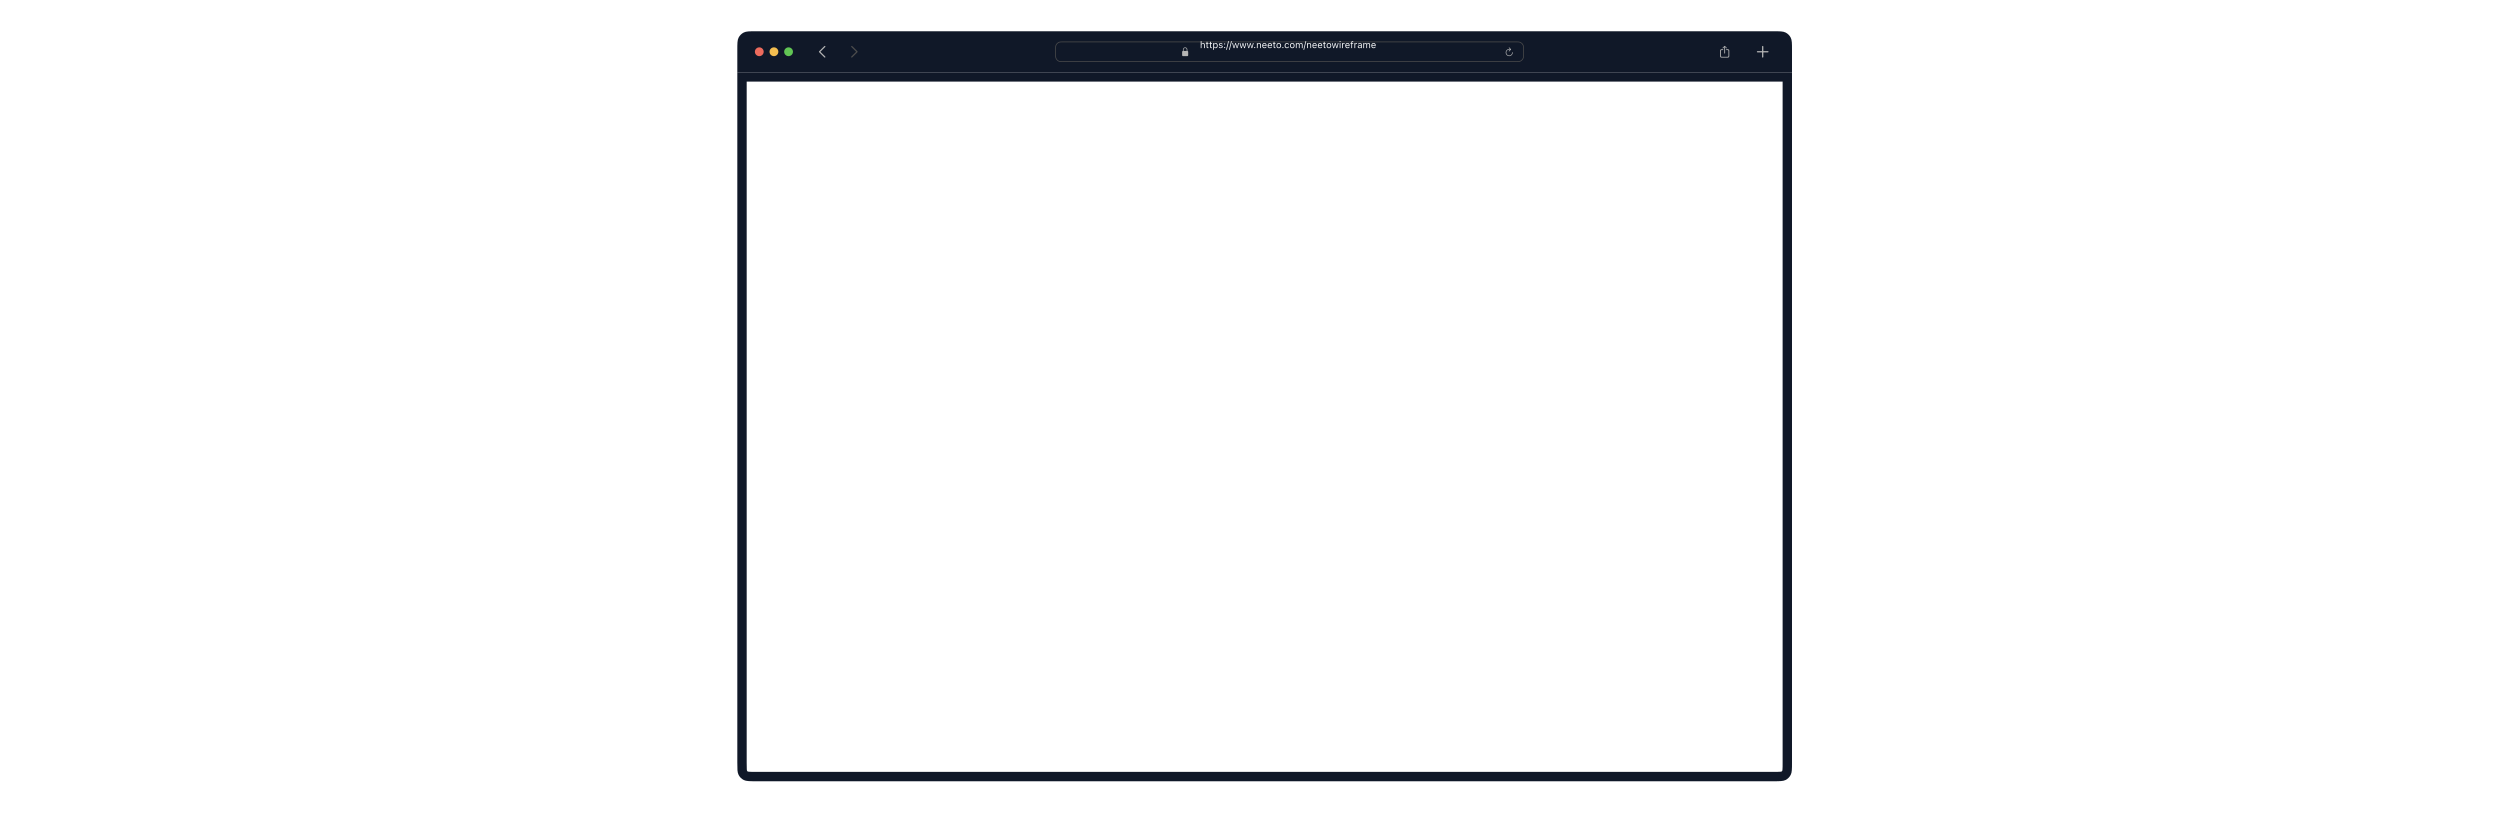
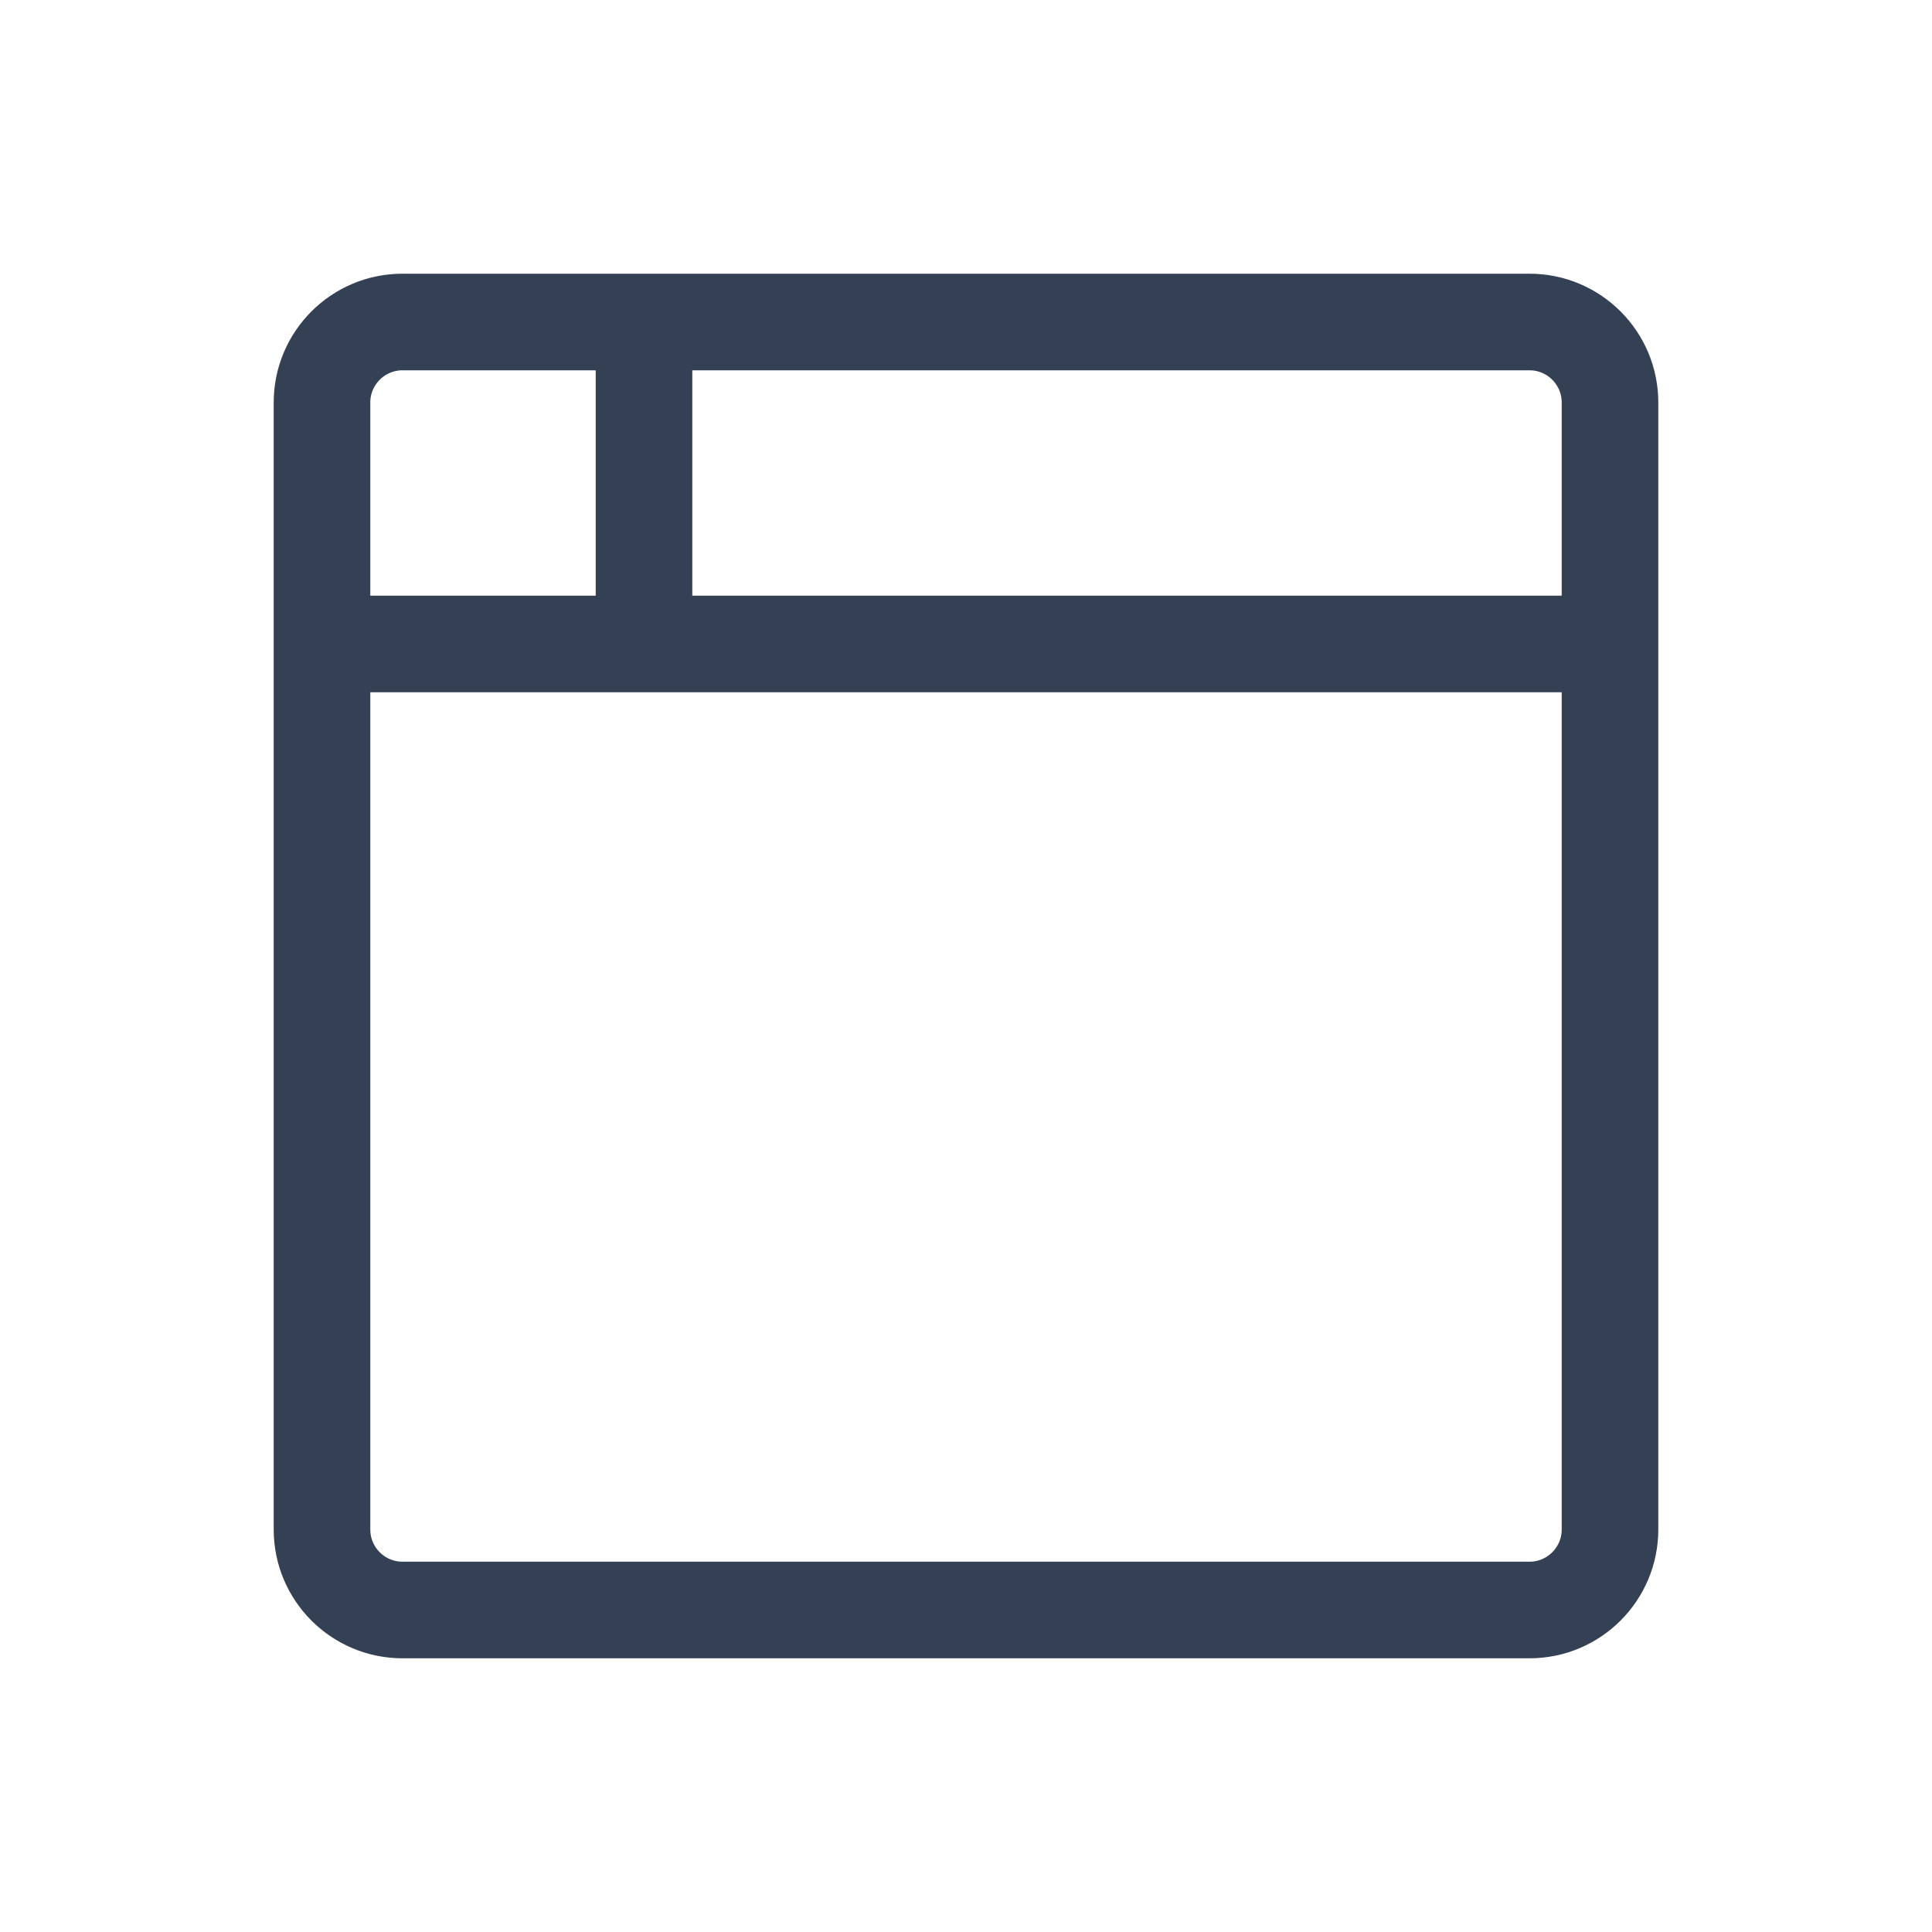
- <svg xmlns="http://www.w3.org/2000/svg" width="80" height="26" viewBox="0 0 80 26" fill="none">
-   <path d="M23.594 1.6C23.594 1.39 23.594 1.285 23.635 1.205C23.671 1.134 23.728 1.077 23.799 1.041C23.879 1 23.984 1 24.194 1H56.744C56.954 1 57.059 1 57.139 1.041C57.21 1.077 57.267 1.134 57.303 1.205C57.344 1.285 57.344 1.39 57.344 1.6V2.312H23.594V1.6Z" fill="#101828" data-dark-mode-color="true" />
-   <circle cx="24.297" cy="1.656" r="0.141" fill="#ED6B5D" data-dark-mode-color="true" />
-   <circle cx="24.766" cy="1.656" r="0.141" fill="#F4BE50" data-dark-mode-color="true" />
-   <circle cx="25.234" cy="1.656" r="0.141" fill="#61C554" data-dark-mode-color="true" />
-   <path d="M26.205 1.656C26.205 1.662 26.207 1.666 26.211 1.67L26.38 1.838C26.384 1.842 26.388 1.844 26.394 1.844C26.405 1.844 26.414 1.835 26.414 1.824C26.414 1.818 26.411 1.814 26.408 1.81L26.252 1.656L26.408 1.502C26.411 1.499 26.414 1.494 26.414 1.488C26.414 1.477 26.405 1.469 26.394 1.469C26.388 1.469 26.384 1.471 26.38 1.474L26.211 1.642C26.207 1.646 26.205 1.651 26.205 1.656Z" fill="#B5B5B5" data-dark-mode-color="true" />
-   <path d="M27.445 1.656C27.445 1.651 27.443 1.646 27.439 1.642L27.27 1.474C27.266 1.471 27.261 1.469 27.255 1.469C27.244 1.469 27.236 1.477 27.236 1.488C27.236 1.494 27.238 1.499 27.241 1.502L27.397 1.656L27.241 1.81C27.238 1.814 27.236 1.818 27.236 1.824C27.236 1.835 27.244 1.844 27.255 1.844C27.261 1.844 27.266 1.842 27.27 1.838L27.439 1.67C27.443 1.666 27.445 1.662 27.445 1.656Z" fill="#4D4D4D" data-dark-mode-color="true" />
-   <path d="M33.777 1.628C33.777 1.575 33.777 1.537 33.78 1.506C33.782 1.475 33.787 1.454 33.797 1.436C33.813 1.403 33.84 1.376 33.873 1.359C33.891 1.35 33.913 1.345 33.943 1.342C33.974 1.34 34.013 1.34 34.066 1.34H48.466C48.518 1.34 48.557 1.34 48.588 1.342C48.618 1.345 48.64 1.35 48.658 1.359C48.691 1.376 48.718 1.403 48.735 1.436C48.744 1.454 48.749 1.475 48.751 1.506C48.754 1.537 48.754 1.575 48.754 1.628V1.684C48.754 1.737 48.754 1.776 48.751 1.807C48.749 1.837 48.744 1.859 48.735 1.877C48.718 1.91 48.691 1.937 48.658 1.954C48.64 1.963 48.618 1.968 48.588 1.97C48.557 1.973 48.518 1.973 48.466 1.973H34.066C34.013 1.973 33.974 1.973 33.943 1.97C33.913 1.968 33.891 1.963 33.873 1.954C33.84 1.937 33.813 1.91 33.797 1.877C33.787 1.859 33.782 1.837 33.78 1.807C33.777 1.776 33.777 1.737 33.777 1.684V1.628Z" stroke="#4D4D4D" stroke-width="0.023" data-dark-mode-color="true" />
-   <path d="M37.86 1.797H37.99C38.011 1.797 38.022 1.785 38.022 1.763V1.664C38.022 1.641 38.011 1.63 37.99 1.63H37.86C37.839 1.63 37.828 1.641 37.828 1.664V1.763C37.828 1.785 37.839 1.797 37.86 1.797ZM37.853 1.641H37.875V1.593C37.875 1.556 37.898 1.537 37.925 1.537C37.951 1.537 37.974 1.556 37.974 1.593V1.641H37.997V1.596C37.997 1.542 37.962 1.516 37.925 1.516C37.888 1.516 37.853 1.542 37.853 1.596V1.641Z" fill="#B5B5B5" data-dark-mode-color="true" />
-   <path d="M38.423 1.54V1.316H38.449V1.403H38.451C38.456 1.395 38.461 1.388 38.469 1.384C38.477 1.379 38.486 1.376 38.498 1.376C38.51 1.376 38.52 1.379 38.529 1.383C38.537 1.388 38.543 1.395 38.548 1.403C38.552 1.412 38.554 1.423 38.554 1.436V1.54H38.528V1.442C38.528 1.428 38.525 1.417 38.519 1.41C38.513 1.403 38.504 1.399 38.491 1.399C38.482 1.399 38.475 1.401 38.469 1.405C38.462 1.408 38.458 1.414 38.454 1.42C38.451 1.427 38.449 1.435 38.449 1.445V1.54H38.423ZM38.658 1.541C38.642 1.541 38.63 1.537 38.622 1.531C38.615 1.524 38.611 1.513 38.611 1.498V1.401H38.586V1.379H38.611V1.338H38.638V1.379H38.673V1.401H38.638V1.491C38.638 1.501 38.64 1.508 38.643 1.512C38.647 1.516 38.653 1.518 38.661 1.518C38.663 1.518 38.665 1.518 38.667 1.518C38.669 1.518 38.671 1.517 38.673 1.517V1.539C38.671 1.54 38.668 1.54 38.666 1.54C38.663 1.541 38.661 1.541 38.658 1.541ZM38.769 1.541C38.752 1.541 38.74 1.537 38.733 1.531C38.726 1.524 38.722 1.513 38.722 1.498V1.401H38.697V1.379H38.722V1.338H38.749V1.379H38.784V1.401H38.749V1.491C38.749 1.501 38.751 1.508 38.754 1.512C38.758 1.516 38.764 1.518 38.772 1.518C38.774 1.518 38.776 1.518 38.778 1.518C38.779 1.518 38.781 1.517 38.784 1.517V1.539C38.781 1.54 38.779 1.54 38.776 1.54C38.774 1.541 38.771 1.541 38.769 1.541ZM38.822 1.593V1.379H38.848V1.405H38.851C38.854 1.399 38.858 1.394 38.863 1.39C38.868 1.385 38.874 1.382 38.88 1.38C38.886 1.378 38.893 1.376 38.901 1.376C38.914 1.376 38.926 1.38 38.936 1.387C38.946 1.394 38.954 1.403 38.96 1.416C38.965 1.428 38.968 1.443 38.968 1.459V1.46C38.968 1.476 38.965 1.491 38.96 1.503C38.954 1.516 38.946 1.525 38.936 1.532C38.926 1.539 38.914 1.542 38.901 1.542C38.893 1.542 38.886 1.541 38.88 1.539C38.873 1.537 38.868 1.533 38.863 1.529C38.858 1.525 38.854 1.52 38.851 1.514H38.848V1.593H38.822ZM38.895 1.52C38.905 1.52 38.913 1.517 38.92 1.512C38.927 1.508 38.932 1.501 38.936 1.492C38.94 1.483 38.941 1.472 38.941 1.46V1.459C38.941 1.447 38.94 1.436 38.936 1.427C38.932 1.418 38.927 1.411 38.92 1.407C38.913 1.402 38.905 1.399 38.895 1.399C38.885 1.399 38.877 1.402 38.87 1.407C38.863 1.411 38.857 1.418 38.853 1.427C38.85 1.436 38.848 1.447 38.848 1.459V1.46C38.848 1.472 38.85 1.482 38.853 1.492C38.857 1.5 38.863 1.507 38.87 1.512C38.877 1.517 38.885 1.52 38.895 1.52ZM39.063 1.542C39.052 1.542 39.041 1.541 39.032 1.537C39.023 1.533 39.016 1.528 39.01 1.522C39.005 1.515 39.001 1.508 39 1.499H39.027C39.029 1.505 39.033 1.511 39.039 1.515C39.046 1.519 39.054 1.521 39.064 1.521C39.072 1.521 39.078 1.52 39.083 1.518C39.089 1.516 39.093 1.513 39.096 1.509C39.1 1.505 39.101 1.501 39.101 1.496V1.496C39.101 1.49 39.099 1.486 39.095 1.482C39.09 1.478 39.083 1.475 39.073 1.472L39.048 1.467C39.038 1.464 39.03 1.461 39.024 1.457C39.017 1.453 39.013 1.449 39.01 1.443C39.006 1.438 39.005 1.431 39.005 1.423V1.423C39.005 1.414 39.007 1.406 39.013 1.399C39.018 1.392 39.025 1.387 39.034 1.382C39.043 1.378 39.053 1.376 39.065 1.376C39.076 1.376 39.086 1.378 39.094 1.382C39.103 1.385 39.11 1.39 39.115 1.397C39.121 1.403 39.124 1.411 39.125 1.419H39.1C39.098 1.413 39.094 1.408 39.088 1.404C39.082 1.4 39.074 1.398 39.064 1.398C39.058 1.398 39.052 1.399 39.047 1.401C39.042 1.403 39.038 1.406 39.036 1.409C39.033 1.413 39.031 1.417 39.031 1.422V1.422C39.031 1.426 39.032 1.429 39.034 1.432C39.036 1.435 39.039 1.437 39.043 1.439C39.047 1.441 39.052 1.443 39.058 1.445L39.083 1.45C39.098 1.454 39.109 1.459 39.117 1.466C39.124 1.473 39.128 1.482 39.128 1.494V1.494C39.128 1.504 39.125 1.512 39.119 1.519C39.114 1.527 39.106 1.532 39.096 1.536C39.087 1.54 39.076 1.542 39.063 1.542ZM39.189 1.541C39.184 1.541 39.179 1.539 39.175 1.535C39.172 1.532 39.17 1.527 39.17 1.522C39.17 1.516 39.172 1.512 39.175 1.508C39.179 1.504 39.184 1.502 39.189 1.502C39.194 1.502 39.199 1.504 39.203 1.508C39.206 1.512 39.208 1.516 39.208 1.522C39.208 1.527 39.206 1.532 39.203 1.535C39.199 1.539 39.194 1.541 39.189 1.541ZM39.189 1.426C39.184 1.426 39.179 1.424 39.175 1.42C39.172 1.416 39.17 1.412 39.17 1.407C39.17 1.401 39.172 1.397 39.175 1.393C39.179 1.389 39.184 1.387 39.189 1.387C39.194 1.387 39.199 1.389 39.203 1.393C39.206 1.397 39.208 1.401 39.208 1.407C39.208 1.412 39.206 1.416 39.203 1.42C39.199 1.424 39.194 1.426 39.189 1.426ZM39.327 1.316L39.259 1.593H39.234L39.302 1.316H39.327ZM39.42 1.316L39.352 1.593H39.327L39.395 1.316H39.42ZM39.475 1.54L39.43 1.379H39.456L39.487 1.507H39.49L39.526 1.379H39.55L39.586 1.507H39.589L39.62 1.379H39.646L39.601 1.54H39.575L39.539 1.415H39.537L39.501 1.54H39.475ZM39.711 1.54L39.666 1.379H39.692L39.723 1.507H39.726L39.762 1.379H39.786L39.822 1.507H39.824L39.856 1.379H39.882L39.837 1.54H39.811L39.775 1.415H39.773L39.737 1.54H39.711ZM39.947 1.54L39.902 1.379H39.928L39.959 1.507H39.962L39.998 1.379H40.022L40.058 1.507H40.06L40.092 1.379H40.118L40.073 1.54H40.047L40.011 1.415H40.008L39.973 1.54H39.947ZM40.151 1.541C40.145 1.541 40.141 1.539 40.137 1.535C40.133 1.532 40.131 1.527 40.131 1.522C40.131 1.516 40.133 1.512 40.137 1.508C40.141 1.504 40.145 1.502 40.151 1.502C40.156 1.502 40.161 1.504 40.164 1.508C40.168 1.512 40.17 1.516 40.17 1.522C40.17 1.527 40.168 1.532 40.164 1.535C40.161 1.539 40.156 1.541 40.151 1.541ZM40.22 1.54V1.379H40.246V1.403H40.248C40.252 1.395 40.258 1.388 40.266 1.384C40.273 1.379 40.283 1.376 40.295 1.376C40.313 1.376 40.327 1.382 40.337 1.392C40.346 1.402 40.351 1.417 40.351 1.436V1.54H40.325V1.442C40.325 1.428 40.322 1.417 40.316 1.41C40.31 1.403 40.3 1.399 40.288 1.399C40.279 1.399 40.272 1.401 40.266 1.405C40.259 1.408 40.255 1.414 40.251 1.42C40.248 1.427 40.246 1.435 40.246 1.445V1.54H40.22ZM40.463 1.542C40.448 1.542 40.435 1.539 40.424 1.532C40.413 1.526 40.405 1.516 40.399 1.504C40.393 1.491 40.39 1.477 40.39 1.46V1.46C40.39 1.443 40.393 1.429 40.399 1.416C40.405 1.404 40.413 1.394 40.424 1.387C40.435 1.38 40.447 1.376 40.462 1.376C40.476 1.376 40.489 1.38 40.499 1.386C40.51 1.393 40.518 1.403 40.523 1.415C40.529 1.427 40.532 1.441 40.532 1.457V1.467H40.403V1.446H40.519L40.506 1.465V1.455C40.506 1.442 40.504 1.432 40.5 1.424C40.496 1.416 40.491 1.409 40.485 1.406C40.478 1.401 40.47 1.399 40.462 1.399C40.453 1.399 40.445 1.402 40.438 1.406C40.432 1.41 40.426 1.416 40.422 1.424C40.418 1.433 40.416 1.443 40.416 1.455V1.465C40.416 1.476 40.418 1.486 40.422 1.494C40.426 1.502 40.432 1.509 40.439 1.513C40.446 1.517 40.454 1.519 40.464 1.519C40.471 1.519 40.478 1.518 40.483 1.516C40.488 1.514 40.493 1.512 40.496 1.509C40.5 1.506 40.502 1.503 40.503 1.499L40.504 1.498H40.53L40.53 1.499C40.528 1.505 40.526 1.51 40.522 1.515C40.519 1.52 40.514 1.525 40.509 1.529C40.503 1.533 40.496 1.536 40.489 1.539C40.481 1.541 40.473 1.542 40.463 1.542ZM40.638 1.542C40.622 1.542 40.609 1.539 40.598 1.532C40.587 1.526 40.579 1.516 40.573 1.504C40.567 1.491 40.564 1.477 40.564 1.46V1.46C40.564 1.443 40.567 1.429 40.573 1.416C40.579 1.404 40.587 1.394 40.598 1.387C40.609 1.38 40.621 1.376 40.636 1.376C40.65 1.376 40.663 1.38 40.673 1.386C40.684 1.393 40.692 1.403 40.697 1.415C40.703 1.427 40.706 1.441 40.706 1.457V1.467H40.577V1.446H40.693L40.68 1.465V1.455C40.68 1.442 40.678 1.432 40.674 1.424C40.67 1.416 40.665 1.409 40.659 1.406C40.652 1.401 40.644 1.399 40.636 1.399C40.627 1.399 40.619 1.402 40.612 1.406C40.606 1.41 40.6 1.416 40.596 1.424C40.593 1.433 40.59 1.443 40.59 1.455V1.465C40.59 1.476 40.592 1.486 40.596 1.494C40.6 1.502 40.606 1.509 40.613 1.513C40.62 1.517 40.628 1.519 40.638 1.519C40.645 1.519 40.652 1.518 40.657 1.516C40.662 1.514 40.667 1.512 40.67 1.509C40.674 1.506 40.676 1.503 40.678 1.499L40.678 1.498H40.704L40.704 1.499C40.702 1.505 40.7 1.51 40.696 1.515C40.693 1.52 40.688 1.525 40.683 1.529C40.677 1.533 40.671 1.536 40.663 1.539C40.655 1.541 40.647 1.542 40.638 1.542ZM40.803 1.541C40.787 1.541 40.775 1.537 40.767 1.531C40.76 1.524 40.756 1.513 40.756 1.498V1.401H40.731V1.379H40.756V1.338H40.783V1.379H40.818V1.401H40.783V1.491C40.783 1.501 40.785 1.508 40.788 1.512C40.792 1.516 40.798 1.518 40.806 1.518C40.809 1.518 40.81 1.518 40.812 1.518C40.814 1.518 40.816 1.517 40.818 1.517V1.539C40.816 1.54 40.813 1.54 40.811 1.54C40.808 1.541 40.806 1.541 40.803 1.541ZM40.921 1.542C40.905 1.542 40.892 1.539 40.881 1.532C40.87 1.526 40.862 1.516 40.856 1.504C40.85 1.491 40.847 1.477 40.847 1.46V1.459C40.847 1.442 40.85 1.427 40.856 1.415C40.862 1.403 40.87 1.393 40.881 1.386C40.892 1.38 40.905 1.376 40.921 1.376C40.936 1.376 40.949 1.38 40.96 1.386C40.971 1.393 40.98 1.403 40.986 1.415C40.992 1.427 40.995 1.442 40.995 1.459V1.46C40.995 1.477 40.992 1.491 40.986 1.504C40.98 1.516 40.971 1.526 40.96 1.532C40.949 1.539 40.936 1.542 40.921 1.542ZM40.921 1.52C40.931 1.52 40.939 1.517 40.946 1.512C40.953 1.508 40.959 1.501 40.962 1.492C40.966 1.483 40.968 1.472 40.968 1.46V1.459C40.968 1.447 40.966 1.436 40.962 1.427C40.959 1.418 40.953 1.411 40.946 1.406C40.939 1.402 40.931 1.399 40.921 1.399C40.91 1.399 40.902 1.402 40.895 1.406C40.888 1.411 40.882 1.418 40.879 1.427C40.875 1.436 40.873 1.447 40.873 1.459V1.46C40.873 1.472 40.875 1.483 40.879 1.492C40.882 1.501 40.888 1.508 40.895 1.512C40.902 1.517 40.91 1.52 40.921 1.52ZM41.053 1.541C41.048 1.541 41.043 1.539 41.039 1.535C41.035 1.532 41.033 1.527 41.033 1.522C41.033 1.516 41.035 1.512 41.039 1.508C41.043 1.504 41.048 1.502 41.053 1.502C41.058 1.502 41.063 1.504 41.067 1.508C41.07 1.512 41.072 1.516 41.072 1.522C41.072 1.527 41.07 1.532 41.067 1.535C41.063 1.539 41.058 1.541 41.053 1.541ZM41.182 1.542C41.167 1.542 41.154 1.539 41.143 1.532C41.132 1.525 41.123 1.516 41.117 1.503C41.111 1.491 41.108 1.476 41.108 1.459V1.459C41.108 1.442 41.111 1.428 41.117 1.415C41.123 1.403 41.132 1.393 41.143 1.387C41.154 1.38 41.167 1.376 41.182 1.376C41.195 1.376 41.206 1.379 41.215 1.383C41.225 1.388 41.232 1.394 41.238 1.402C41.244 1.409 41.247 1.418 41.249 1.427L41.249 1.428H41.223L41.223 1.428C41.221 1.42 41.217 1.413 41.209 1.408C41.203 1.402 41.193 1.399 41.182 1.399C41.172 1.399 41.164 1.402 41.157 1.407C41.15 1.411 41.144 1.418 41.14 1.427C41.137 1.436 41.135 1.447 41.135 1.459V1.459C41.135 1.471 41.137 1.482 41.141 1.491C41.144 1.5 41.15 1.507 41.157 1.512C41.164 1.517 41.172 1.52 41.182 1.52C41.193 1.52 41.201 1.517 41.208 1.512C41.215 1.508 41.22 1.501 41.223 1.492L41.223 1.491L41.249 1.491L41.248 1.493C41.246 1.502 41.242 1.511 41.237 1.518C41.231 1.526 41.224 1.532 41.215 1.536C41.206 1.54 41.195 1.542 41.182 1.542ZM41.353 1.542C41.337 1.542 41.324 1.539 41.313 1.532C41.302 1.526 41.294 1.516 41.288 1.504C41.282 1.491 41.279 1.477 41.279 1.46V1.459C41.279 1.442 41.282 1.427 41.288 1.415C41.294 1.403 41.302 1.393 41.313 1.386C41.324 1.38 41.337 1.376 41.353 1.376C41.368 1.376 41.381 1.38 41.392 1.386C41.403 1.393 41.412 1.403 41.417 1.415C41.424 1.427 41.427 1.442 41.427 1.459V1.46C41.427 1.477 41.424 1.491 41.417 1.504C41.412 1.516 41.403 1.526 41.392 1.532C41.381 1.539 41.368 1.542 41.353 1.542ZM41.353 1.52C41.363 1.52 41.371 1.517 41.378 1.512C41.385 1.508 41.391 1.501 41.395 1.492C41.398 1.483 41.4 1.472 41.4 1.46V1.459C41.4 1.447 41.398 1.436 41.395 1.427C41.391 1.418 41.385 1.411 41.378 1.406C41.371 1.402 41.363 1.399 41.353 1.399C41.343 1.399 41.334 1.402 41.327 1.406C41.32 1.411 41.315 1.418 41.311 1.427C41.307 1.436 41.305 1.447 41.305 1.459V1.46C41.305 1.472 41.307 1.483 41.311 1.492C41.315 1.501 41.32 1.508 41.327 1.512C41.334 1.517 41.343 1.52 41.353 1.52ZM41.467 1.54V1.379H41.493V1.404H41.495C41.499 1.395 41.504 1.388 41.511 1.384C41.519 1.379 41.528 1.376 41.538 1.376C41.546 1.376 41.552 1.378 41.558 1.38C41.564 1.382 41.569 1.386 41.573 1.39C41.577 1.394 41.58 1.399 41.583 1.405H41.585C41.588 1.399 41.592 1.394 41.597 1.39C41.602 1.385 41.607 1.382 41.613 1.38C41.62 1.378 41.627 1.376 41.634 1.376C41.645 1.376 41.654 1.378 41.662 1.382C41.669 1.387 41.675 1.392 41.679 1.4C41.683 1.408 41.685 1.418 41.685 1.429V1.54H41.659V1.435C41.659 1.427 41.658 1.42 41.656 1.415C41.653 1.41 41.65 1.406 41.645 1.403C41.64 1.401 41.633 1.399 41.626 1.399C41.618 1.399 41.612 1.401 41.606 1.404C41.601 1.408 41.596 1.412 41.593 1.418C41.59 1.423 41.589 1.43 41.589 1.436V1.54H41.563V1.431C41.563 1.424 41.562 1.419 41.559 1.414C41.556 1.409 41.552 1.406 41.547 1.403C41.542 1.401 41.536 1.399 41.529 1.399C41.523 1.399 41.516 1.401 41.511 1.405C41.505 1.408 41.501 1.413 41.497 1.42C41.494 1.426 41.493 1.433 41.493 1.44V1.54H41.467ZM41.8 1.316L41.733 1.593H41.708L41.776 1.316H41.8ZM41.825 1.54V1.379H41.851V1.403H41.853C41.857 1.395 41.863 1.388 41.87 1.384C41.878 1.379 41.888 1.376 41.9 1.376C41.918 1.376 41.932 1.382 41.941 1.392C41.951 1.402 41.956 1.417 41.956 1.436V1.54H41.93V1.442C41.93 1.428 41.927 1.417 41.921 1.41C41.915 1.403 41.905 1.399 41.892 1.399C41.884 1.399 41.877 1.401 41.87 1.405C41.864 1.408 41.859 1.414 41.856 1.42C41.852 1.427 41.851 1.435 41.851 1.445V1.54H41.825ZM42.068 1.542C42.053 1.542 42.04 1.539 42.029 1.532C42.018 1.526 42.009 1.516 42.003 1.504C41.998 1.491 41.995 1.477 41.995 1.46V1.46C41.995 1.443 41.998 1.429 42.003 1.416C42.009 1.404 42.018 1.394 42.029 1.387C42.039 1.38 42.052 1.376 42.066 1.376C42.081 1.376 42.093 1.38 42.104 1.386C42.114 1.393 42.123 1.403 42.128 1.415C42.134 1.427 42.136 1.441 42.136 1.457V1.467H42.008V1.446H42.123L42.111 1.465V1.455C42.111 1.442 42.109 1.432 42.105 1.424C42.101 1.416 42.096 1.409 42.089 1.406C42.083 1.401 42.075 1.399 42.066 1.399C42.058 1.399 42.05 1.402 42.043 1.406C42.036 1.41 42.031 1.416 42.027 1.424C42.023 1.433 42.021 1.443 42.021 1.455V1.465C42.021 1.476 42.023 1.486 42.027 1.494C42.031 1.502 42.036 1.509 42.043 1.513C42.05 1.517 42.059 1.519 42.069 1.519C42.076 1.519 42.082 1.518 42.088 1.516C42.093 1.514 42.097 1.512 42.101 1.509C42.104 1.506 42.107 1.503 42.108 1.499L42.109 1.498H42.135L42.134 1.499C42.133 1.505 42.13 1.51 42.127 1.515C42.123 1.52 42.119 1.525 42.113 1.529C42.108 1.533 42.101 1.536 42.093 1.539C42.086 1.541 42.078 1.542 42.068 1.542ZM42.242 1.542C42.227 1.542 42.214 1.539 42.203 1.532C42.192 1.526 42.183 1.516 42.177 1.504C42.172 1.491 42.169 1.477 42.169 1.46V1.46C42.169 1.443 42.172 1.429 42.177 1.416C42.183 1.404 42.192 1.394 42.203 1.387C42.213 1.38 42.226 1.376 42.24 1.376C42.255 1.376 42.268 1.38 42.278 1.386C42.288 1.393 42.297 1.403 42.302 1.415C42.308 1.427 42.311 1.441 42.311 1.457V1.467H42.182V1.446H42.297L42.285 1.465V1.455C42.285 1.442 42.283 1.432 42.279 1.424C42.275 1.416 42.27 1.409 42.263 1.406C42.257 1.401 42.249 1.399 42.24 1.399C42.232 1.399 42.224 1.402 42.217 1.406C42.21 1.41 42.205 1.416 42.201 1.424C42.197 1.433 42.195 1.443 42.195 1.455V1.465C42.195 1.476 42.197 1.486 42.201 1.494C42.205 1.502 42.21 1.509 42.218 1.513C42.225 1.517 42.233 1.519 42.243 1.519C42.25 1.519 42.256 1.518 42.262 1.516C42.267 1.514 42.271 1.512 42.275 1.509C42.278 1.506 42.281 1.503 42.282 1.499L42.283 1.498H42.309L42.308 1.499C42.307 1.505 42.304 1.51 42.301 1.515C42.297 1.52 42.293 1.525 42.287 1.529C42.282 1.533 42.275 1.536 42.268 1.539C42.26 1.541 42.252 1.542 42.242 1.542ZM42.408 1.541C42.391 1.541 42.379 1.537 42.372 1.531C42.365 1.524 42.361 1.513 42.361 1.498V1.401H42.336V1.379H42.361V1.338H42.388V1.379H42.423V1.401H42.388V1.491C42.388 1.501 42.389 1.508 42.393 1.512C42.397 1.516 42.403 1.518 42.411 1.518C42.413 1.518 42.415 1.518 42.417 1.518C42.418 1.518 42.42 1.517 42.423 1.517V1.539C42.42 1.54 42.418 1.54 42.415 1.54C42.413 1.541 42.41 1.541 42.408 1.541ZM42.525 1.542C42.51 1.542 42.497 1.539 42.486 1.532C42.475 1.526 42.466 1.516 42.46 1.504C42.454 1.491 42.451 1.477 42.451 1.46V1.459C42.451 1.442 42.454 1.427 42.46 1.415C42.466 1.403 42.475 1.393 42.486 1.386C42.497 1.38 42.51 1.376 42.525 1.376C42.541 1.376 42.554 1.38 42.565 1.386C42.576 1.393 42.584 1.403 42.59 1.415C42.596 1.427 42.599 1.442 42.599 1.459V1.46C42.599 1.477 42.596 1.491 42.59 1.504C42.584 1.516 42.576 1.526 42.565 1.532C42.554 1.539 42.541 1.542 42.525 1.542ZM42.525 1.52C42.535 1.52 42.544 1.517 42.551 1.512C42.558 1.508 42.563 1.501 42.567 1.492C42.571 1.483 42.573 1.472 42.573 1.46V1.459C42.573 1.447 42.571 1.436 42.567 1.427C42.563 1.418 42.558 1.411 42.551 1.406C42.544 1.402 42.535 1.399 42.525 1.399C42.515 1.399 42.507 1.402 42.499 1.406C42.492 1.411 42.487 1.418 42.483 1.427C42.48 1.436 42.478 1.447 42.478 1.459V1.46C42.478 1.472 42.48 1.483 42.483 1.492C42.487 1.501 42.492 1.508 42.499 1.512C42.507 1.517 42.515 1.52 42.525 1.52ZM42.664 1.54L42.62 1.379H42.645L42.677 1.507H42.679L42.715 1.379H42.74L42.776 1.507H42.778L42.809 1.379H42.835L42.79 1.54H42.764L42.728 1.415H42.726L42.69 1.54H42.664ZM42.87 1.54V1.379H42.896V1.54H42.87ZM42.883 1.348C42.878 1.348 42.874 1.347 42.87 1.343C42.867 1.339 42.865 1.335 42.865 1.33C42.865 1.325 42.867 1.321 42.87 1.318C42.874 1.314 42.878 1.313 42.883 1.313C42.888 1.313 42.892 1.314 42.896 1.318C42.899 1.321 42.901 1.325 42.901 1.33C42.901 1.335 42.899 1.339 42.896 1.343C42.892 1.347 42.888 1.348 42.883 1.348ZM42.945 1.54V1.379H42.971V1.403H42.973C42.976 1.395 42.981 1.388 42.989 1.383C42.996 1.379 43.005 1.376 43.016 1.376C43.018 1.376 43.021 1.377 43.023 1.377C43.026 1.377 43.027 1.377 43.029 1.377V1.403C43.026 1.402 43.023 1.402 43.021 1.402C43.018 1.401 43.016 1.401 43.013 1.401C43.005 1.401 42.997 1.403 42.991 1.406C42.985 1.409 42.98 1.414 42.976 1.42C42.972 1.426 42.971 1.432 42.971 1.44V1.54H42.945ZM43.122 1.542C43.106 1.542 43.093 1.539 43.082 1.532C43.071 1.526 43.063 1.516 43.057 1.504C43.051 1.491 43.048 1.477 43.048 1.46V1.46C43.048 1.443 43.051 1.429 43.057 1.416C43.063 1.404 43.071 1.394 43.082 1.387C43.093 1.38 43.106 1.376 43.12 1.376C43.135 1.376 43.147 1.38 43.158 1.386C43.168 1.393 43.176 1.403 43.182 1.415C43.187 1.427 43.19 1.441 43.19 1.457V1.467H43.062V1.446H43.177L43.164 1.465V1.455C43.164 1.442 43.162 1.432 43.158 1.424C43.155 1.416 43.15 1.409 43.143 1.406C43.136 1.401 43.129 1.399 43.12 1.399C43.111 1.399 43.104 1.402 43.097 1.406C43.09 1.41 43.085 1.416 43.081 1.424C43.077 1.433 43.075 1.443 43.075 1.455V1.465C43.075 1.476 43.077 1.486 43.081 1.494C43.084 1.502 43.09 1.509 43.097 1.513C43.104 1.517 43.113 1.519 43.122 1.519C43.13 1.519 43.136 1.518 43.141 1.516C43.147 1.514 43.151 1.512 43.154 1.509C43.158 1.506 43.16 1.503 43.162 1.499L43.162 1.498H43.188L43.188 1.499C43.187 1.505 43.184 1.51 43.181 1.515C43.177 1.52 43.172 1.525 43.167 1.529C43.161 1.533 43.155 1.536 43.147 1.539C43.14 1.541 43.131 1.542 43.122 1.542ZM43.241 1.54V1.401H43.214V1.379H43.241V1.361C43.241 1.351 43.243 1.342 43.246 1.335C43.25 1.328 43.255 1.323 43.262 1.319C43.269 1.316 43.278 1.314 43.288 1.314C43.291 1.314 43.294 1.314 43.297 1.314C43.299 1.315 43.302 1.315 43.305 1.316V1.336C43.303 1.336 43.301 1.336 43.299 1.336C43.297 1.336 43.295 1.335 43.293 1.335C43.284 1.335 43.277 1.338 43.273 1.342C43.269 1.347 43.267 1.353 43.267 1.362V1.379H43.303V1.401H43.267V1.54H43.241ZM43.341 1.54V1.379H43.367V1.403H43.369C43.372 1.395 43.377 1.388 43.385 1.383C43.392 1.379 43.401 1.376 43.412 1.376C43.414 1.376 43.417 1.377 43.419 1.377C43.422 1.377 43.423 1.377 43.425 1.377V1.403C43.422 1.402 43.419 1.402 43.417 1.402C43.414 1.401 43.412 1.401 43.409 1.401C43.401 1.401 43.393 1.403 43.387 1.406C43.381 1.409 43.376 1.414 43.372 1.42C43.368 1.426 43.367 1.432 43.367 1.44V1.54H43.341ZM43.501 1.542C43.491 1.542 43.481 1.54 43.473 1.537C43.465 1.533 43.459 1.527 43.454 1.52C43.45 1.513 43.447 1.505 43.447 1.495V1.494C43.447 1.485 43.45 1.477 43.454 1.47C43.459 1.463 43.465 1.458 43.474 1.454C43.483 1.45 43.493 1.448 43.506 1.447L43.565 1.444V1.464L43.509 1.468C43.497 1.469 43.488 1.471 43.482 1.475C43.477 1.48 43.474 1.486 43.474 1.494V1.494C43.474 1.502 43.477 1.509 43.483 1.513C43.489 1.518 43.497 1.52 43.506 1.52C43.515 1.52 43.523 1.518 43.53 1.515C43.536 1.511 43.542 1.506 43.546 1.5C43.55 1.494 43.552 1.487 43.552 1.48V1.43C43.552 1.42 43.549 1.412 43.543 1.407C43.537 1.402 43.528 1.399 43.516 1.399C43.506 1.399 43.498 1.401 43.492 1.405C43.486 1.408 43.482 1.413 43.48 1.419L43.48 1.419H43.454L43.454 1.418C43.455 1.41 43.459 1.403 43.464 1.396C43.47 1.39 43.477 1.385 43.486 1.382C43.495 1.378 43.505 1.376 43.517 1.376C43.53 1.376 43.541 1.379 43.55 1.383C43.559 1.387 43.566 1.393 43.57 1.401C43.575 1.409 43.578 1.419 43.578 1.43V1.54H43.552V1.516H43.549C43.546 1.522 43.542 1.526 43.537 1.53C43.532 1.534 43.527 1.537 43.521 1.539C43.515 1.541 43.508 1.542 43.501 1.542ZM43.625 1.54V1.379H43.651V1.404H43.653C43.657 1.395 43.662 1.388 43.669 1.384C43.677 1.379 43.686 1.376 43.696 1.376C43.704 1.376 43.71 1.378 43.716 1.38C43.722 1.382 43.727 1.386 43.731 1.39C43.735 1.394 43.738 1.399 43.741 1.405H43.743C43.746 1.399 43.75 1.394 43.755 1.39C43.76 1.385 43.765 1.382 43.772 1.38C43.778 1.378 43.785 1.376 43.792 1.376C43.803 1.376 43.812 1.378 43.82 1.382C43.828 1.387 43.833 1.392 43.837 1.4C43.841 1.408 43.843 1.418 43.843 1.429V1.54H43.817V1.435C43.817 1.427 43.816 1.42 43.814 1.415C43.811 1.41 43.808 1.406 43.803 1.403C43.798 1.401 43.791 1.399 43.784 1.399C43.776 1.399 43.77 1.401 43.764 1.404C43.759 1.408 43.755 1.412 43.752 1.418C43.748 1.423 43.747 1.43 43.747 1.436V1.54H43.721V1.431C43.721 1.424 43.72 1.419 43.717 1.414C43.714 1.409 43.71 1.406 43.705 1.403C43.7 1.401 43.694 1.399 43.688 1.399C43.681 1.399 43.674 1.401 43.669 1.405C43.663 1.408 43.659 1.413 43.656 1.42C43.652 1.426 43.651 1.433 43.651 1.44V1.54H43.625ZM43.955 1.542C43.94 1.542 43.927 1.539 43.916 1.532C43.905 1.526 43.897 1.516 43.891 1.504C43.885 1.491 43.882 1.477 43.882 1.46V1.46C43.882 1.443 43.885 1.429 43.891 1.416C43.897 1.404 43.905 1.394 43.916 1.387C43.927 1.38 43.939 1.376 43.954 1.376C43.968 1.376 43.981 1.38 43.991 1.386C44.002 1.393 44.01 1.403 44.015 1.415C44.021 1.427 44.024 1.441 44.024 1.457V1.467H43.895V1.446H44.011L43.998 1.465V1.455C43.998 1.442 43.996 1.432 43.992 1.424C43.988 1.416 43.983 1.409 43.977 1.406C43.97 1.401 43.962 1.399 43.954 1.399C43.945 1.399 43.937 1.402 43.93 1.406C43.924 1.41 43.918 1.416 43.914 1.424C43.91 1.433 43.908 1.443 43.908 1.455V1.465C43.908 1.476 43.91 1.486 43.914 1.494C43.918 1.502 43.924 1.509 43.931 1.513C43.938 1.517 43.946 1.519 43.956 1.519C43.963 1.519 43.97 1.518 43.975 1.516C43.98 1.514 43.985 1.512 43.988 1.509C43.992 1.506 43.994 1.503 43.995 1.499L43.996 1.498H44.022L44.022 1.499C44.02 1.505 44.018 1.51 44.014 1.515C44.011 1.52 44.006 1.525 44.001 1.529C43.995 1.533 43.989 1.536 43.981 1.539C43.973 1.541 43.965 1.542 43.955 1.542Z" fill="#F6F7F8" data-dark-mode-color="true" />
-   <path d="M48.181 1.681C48.181 1.745 48.232 1.797 48.295 1.797C48.358 1.797 48.409 1.745 48.409 1.681C48.409 1.675 48.405 1.67 48.398 1.67C48.392 1.67 48.388 1.675 48.388 1.681C48.388 1.734 48.347 1.776 48.295 1.776C48.243 1.776 48.202 1.734 48.202 1.681C48.202 1.629 48.243 1.587 48.295 1.587C48.305 1.587 48.314 1.588 48.322 1.59L48.283 1.628C48.281 1.63 48.28 1.633 48.28 1.636C48.28 1.642 48.285 1.646 48.29 1.646C48.294 1.646 48.296 1.645 48.298 1.643L48.351 1.589C48.353 1.587 48.354 1.584 48.354 1.581C48.354 1.578 48.353 1.575 48.351 1.573L48.298 1.519C48.296 1.517 48.293 1.516 48.29 1.516C48.285 1.516 48.28 1.52 48.28 1.526C48.28 1.529 48.281 1.532 48.283 1.534L48.317 1.568C48.311 1.567 48.303 1.566 48.295 1.566C48.232 1.566 48.181 1.617 48.181 1.681Z" fill="#B5B5B5" data-dark-mode-color="true" />
-   <path d="M55.19 1.714C55.197 1.714 55.203 1.708 55.203 1.701V1.53L55.202 1.505L55.213 1.517L55.238 1.544C55.241 1.547 55.244 1.548 55.247 1.548C55.254 1.548 55.259 1.543 55.259 1.536C55.259 1.533 55.258 1.53 55.255 1.527L55.199 1.473C55.196 1.47 55.193 1.469 55.19 1.469C55.186 1.469 55.183 1.47 55.18 1.473L55.124 1.527C55.121 1.53 55.12 1.533 55.12 1.536C55.12 1.543 55.125 1.548 55.132 1.548C55.135 1.548 55.139 1.547 55.141 1.544L55.166 1.517L55.177 1.505L55.176 1.53V1.701C55.176 1.708 55.182 1.714 55.19 1.714ZM55.094 1.844H55.285C55.32 1.844 55.337 1.826 55.337 1.792V1.626C55.337 1.592 55.32 1.575 55.285 1.575H55.239V1.602H55.284C55.301 1.602 55.31 1.611 55.31 1.628V1.791C55.31 1.808 55.301 1.817 55.284 1.817H55.095C55.078 1.817 55.069 1.808 55.069 1.791V1.628C55.069 1.611 55.078 1.602 55.095 1.602H55.141V1.575H55.094C55.06 1.575 55.042 1.592 55.042 1.626V1.792C55.042 1.826 55.06 1.844 55.094 1.844Z" fill="#B5B5B5" data-dark-mode-color="true" />
-   <path d="M56.219 1.656C56.219 1.667 56.228 1.676 56.239 1.676H56.386V1.824C56.386 1.834 56.395 1.844 56.406 1.844C56.417 1.844 56.427 1.834 56.427 1.824V1.676H56.574C56.584 1.676 56.594 1.667 56.594 1.656C56.594 1.645 56.584 1.636 56.574 1.636H56.427V1.489C56.427 1.478 56.417 1.469 56.406 1.469C56.395 1.469 56.386 1.478 56.386 1.489V1.636H56.239C56.228 1.636 56.219 1.645 56.219 1.656Z" fill="#B5B5B5" data-dark-mode-color="true" />
-   <path d="M23.744 2.462H57.194V24.4C57.194 24.508 57.194 24.579 57.189 24.634C57.185 24.687 57.177 24.712 57.169 24.727C57.148 24.77 57.113 24.804 57.071 24.826C57.056 24.833 57.031 24.841 56.978 24.845C56.923 24.85 56.851 24.85 56.744 24.85H24.194C24.086 24.85 24.015 24.85 23.96 24.845C23.906 24.841 23.882 24.833 23.867 24.826C23.824 24.804 23.79 24.77 23.768 24.727C23.76 24.712 23.753 24.687 23.748 24.634C23.744 24.579 23.744 24.508 23.744 24.4V2.462Z" stroke="#101828" stroke-width="0.3" data-dark-mode-color="true" />
+ <svg xmlns="http://www.w3.org/2000/svg" width="24" height="24" viewBox="0 0 24 24" fill="none">
+   <path d="M4 8H20M8 4V8M5 4H19C19.552 4 20 4.448 20 5V19C20 19.552 19.552 20 19 20H5C4.448 20 4 19.552 4 19V5C4 4.448 4.448 4 5 4Z" stroke="#344054" stroke-width="1.2" stroke-linecap="round" stroke-linejoin="round" />
</svg>
